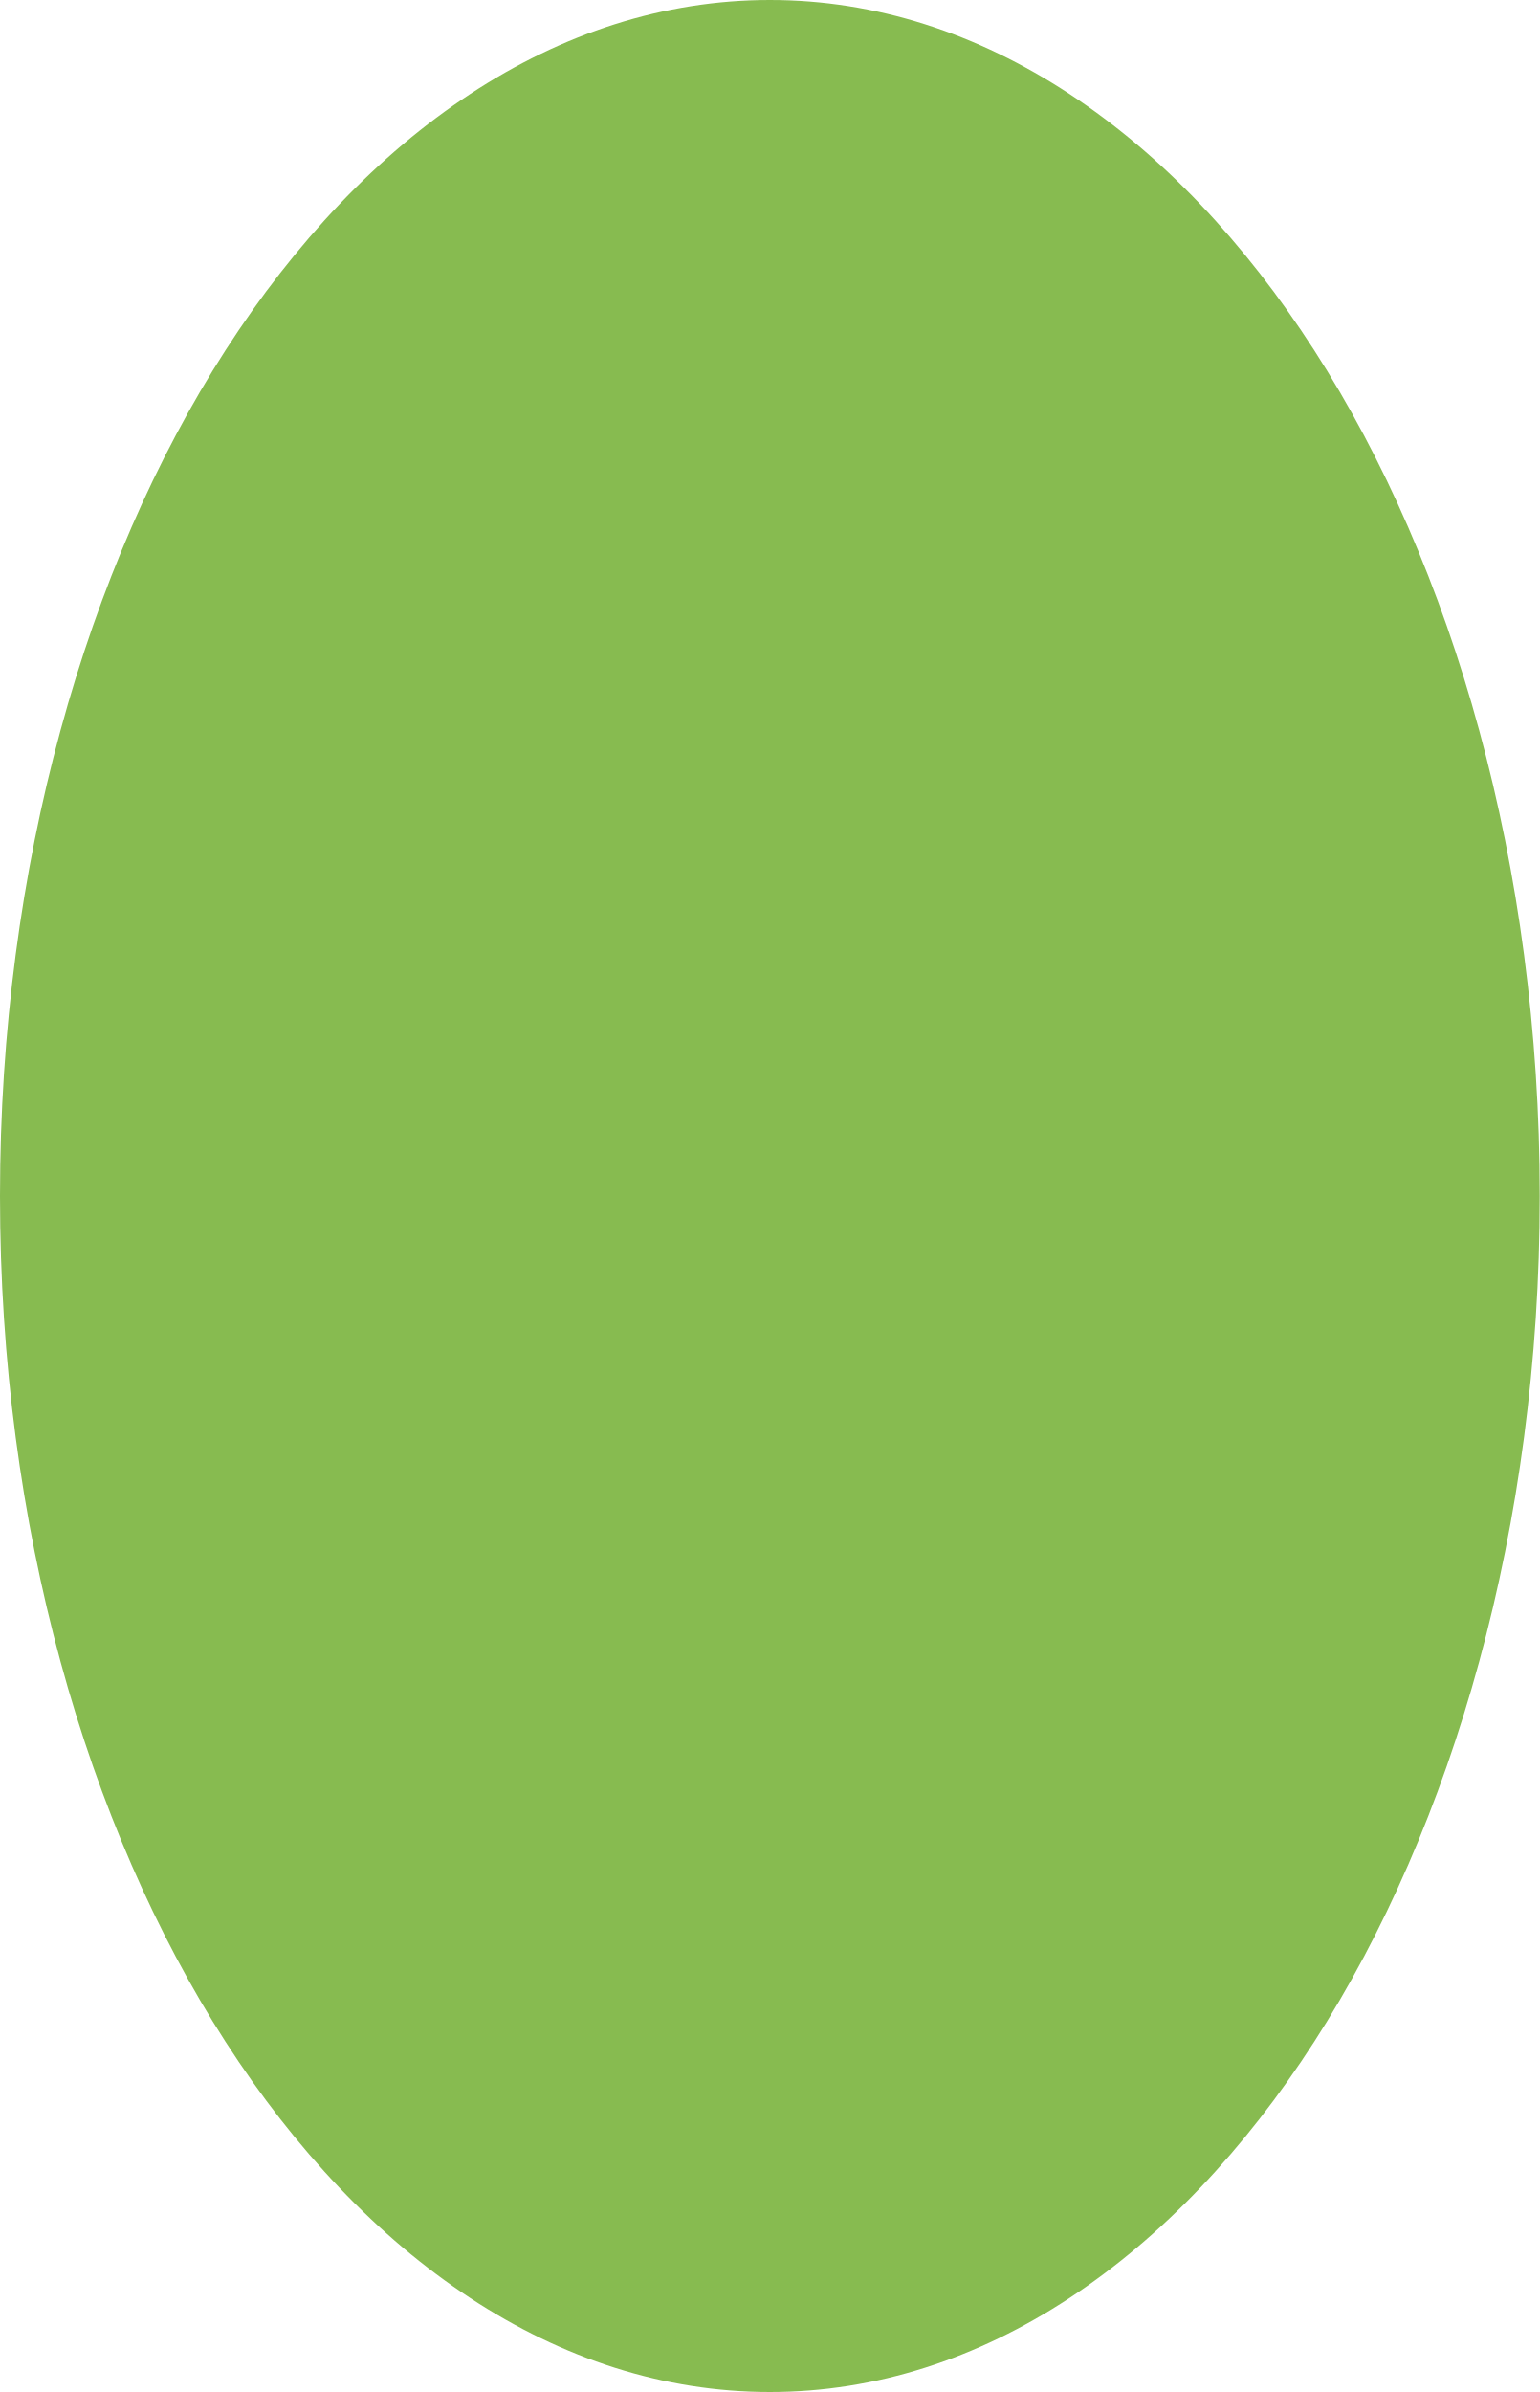
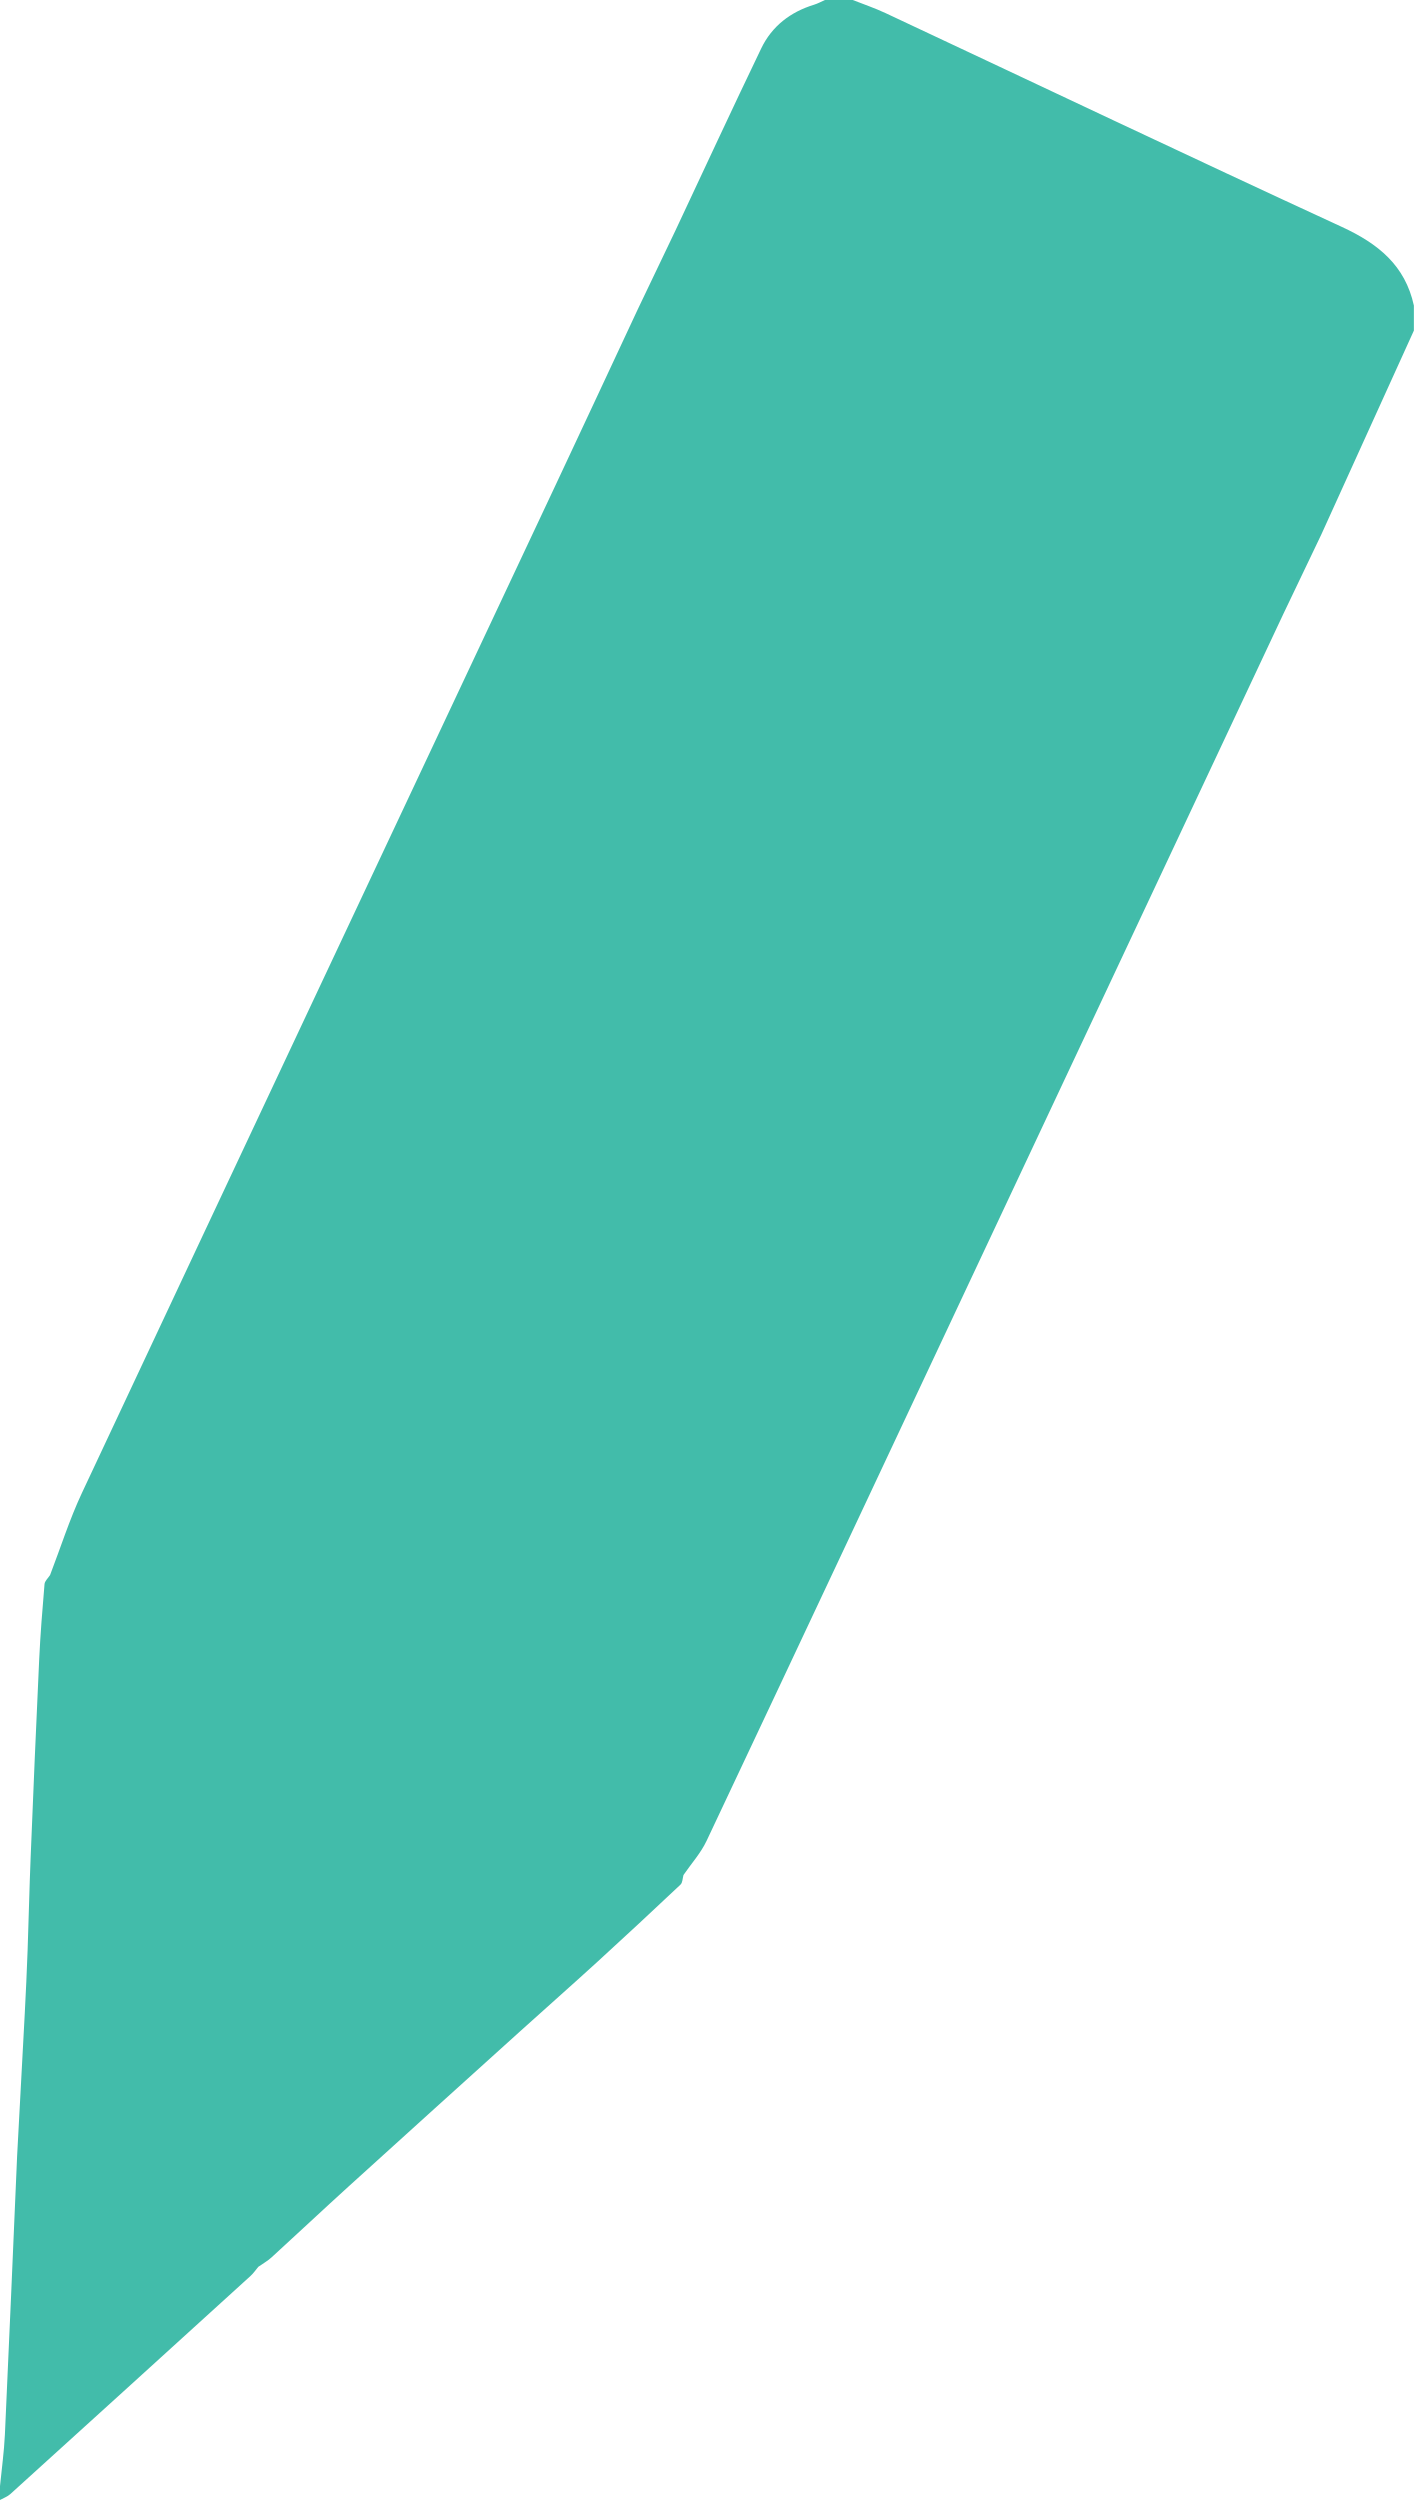
- <svg xmlns="http://www.w3.org/2000/svg" version="1.1" baseProfile="basic" id="Слой_1" x="0px" y="0px" width="102.334px" height="158.932px" viewBox="0 0 102.334 158.932" xml:space="preserve">
-   <ellipse fill="#87BB50" cx="51.167" cy="79.466" rx="51.167" ry="79.466" />
+ <svg xmlns="http://www.w3.org/2000/svg" version="1.1" id="Слой_1" x="0px" y="0px" width="95.303px" height="168.513px" viewBox="0 0 95.303 168.513" enable-background="new 0 0 95.303 168.513" xml:space="preserve">
+   <path fill="#42BCAA" d="M17.413,152.794c0.297-0.209,0.622-0.389,0.888-0.632c1.745-1.594,3.467-3.213,5.217-4.802  c3.843-3.489,7.696-6.967,11.548-10.446c1.73-1.562,3.478-3.103,5.199-4.675c1.883-1.72,3.751-3.458,5.606-5.208  c0.142-0.134,0.136-0.426,0.199-0.645c0.525-0.765,1.166-1.475,1.557-2.303c6.54-13.857,13.049-27.728,19.565-41.597  c6.437-13.699,12.873-27.398,19.309-41.096c0.855-1.787,1.708-3.576,2.563-5.363c2.08-4.582,4.159-9.163,6.239-13.745  c0-0.562,0-1.123,0-1.685c-0.589-2.712-2.414-4.176-4.855-5.302C80.165,10.554,69.939,5.69,59.688,0.882  C58.972,0.546,58.218,0.292,57.481,0c-0.624,0-1.249,0-1.872,0c-0.245,0.107-0.482,0.239-0.735,0.317  c-1.598,0.489-2.844,1.449-3.563,2.945c-1.962,4.079-3.862,8.187-5.786,12.282c-0.843,1.764-1.686,3.528-2.53,5.292  c-1.846,3.949-3.684,7.902-5.539,11.847C26.809,55.329,16.15,77.968,5.526,100.624c-0.84,1.791-1.44,3.694-2.151,5.544  c-0.13,0.203-0.356,0.398-0.374,0.61c-0.145,1.7-0.281,3.402-0.361,5.106c-0.208,4.44-0.395,8.881-0.575,13.322  c-0.085,2.082-0.129,4.167-0.204,6.249c-0.052,1.428-0.118,2.857-0.193,4.285c-0.166,3.193-0.342,6.385-0.514,9.579  c-0.272,6.263-0.534,12.527-0.824,18.789c-0.054,1.159-0.217,2.312-0.33,3.468c0,0.312,0,0.624,0,0.936  c0.234-0.131,0.502-0.223,0.696-0.399c5.401-4.893,10.795-9.793,16.185-14.697C17.082,153.236,17.237,153.004,17.413,152.794" />
</svg>
